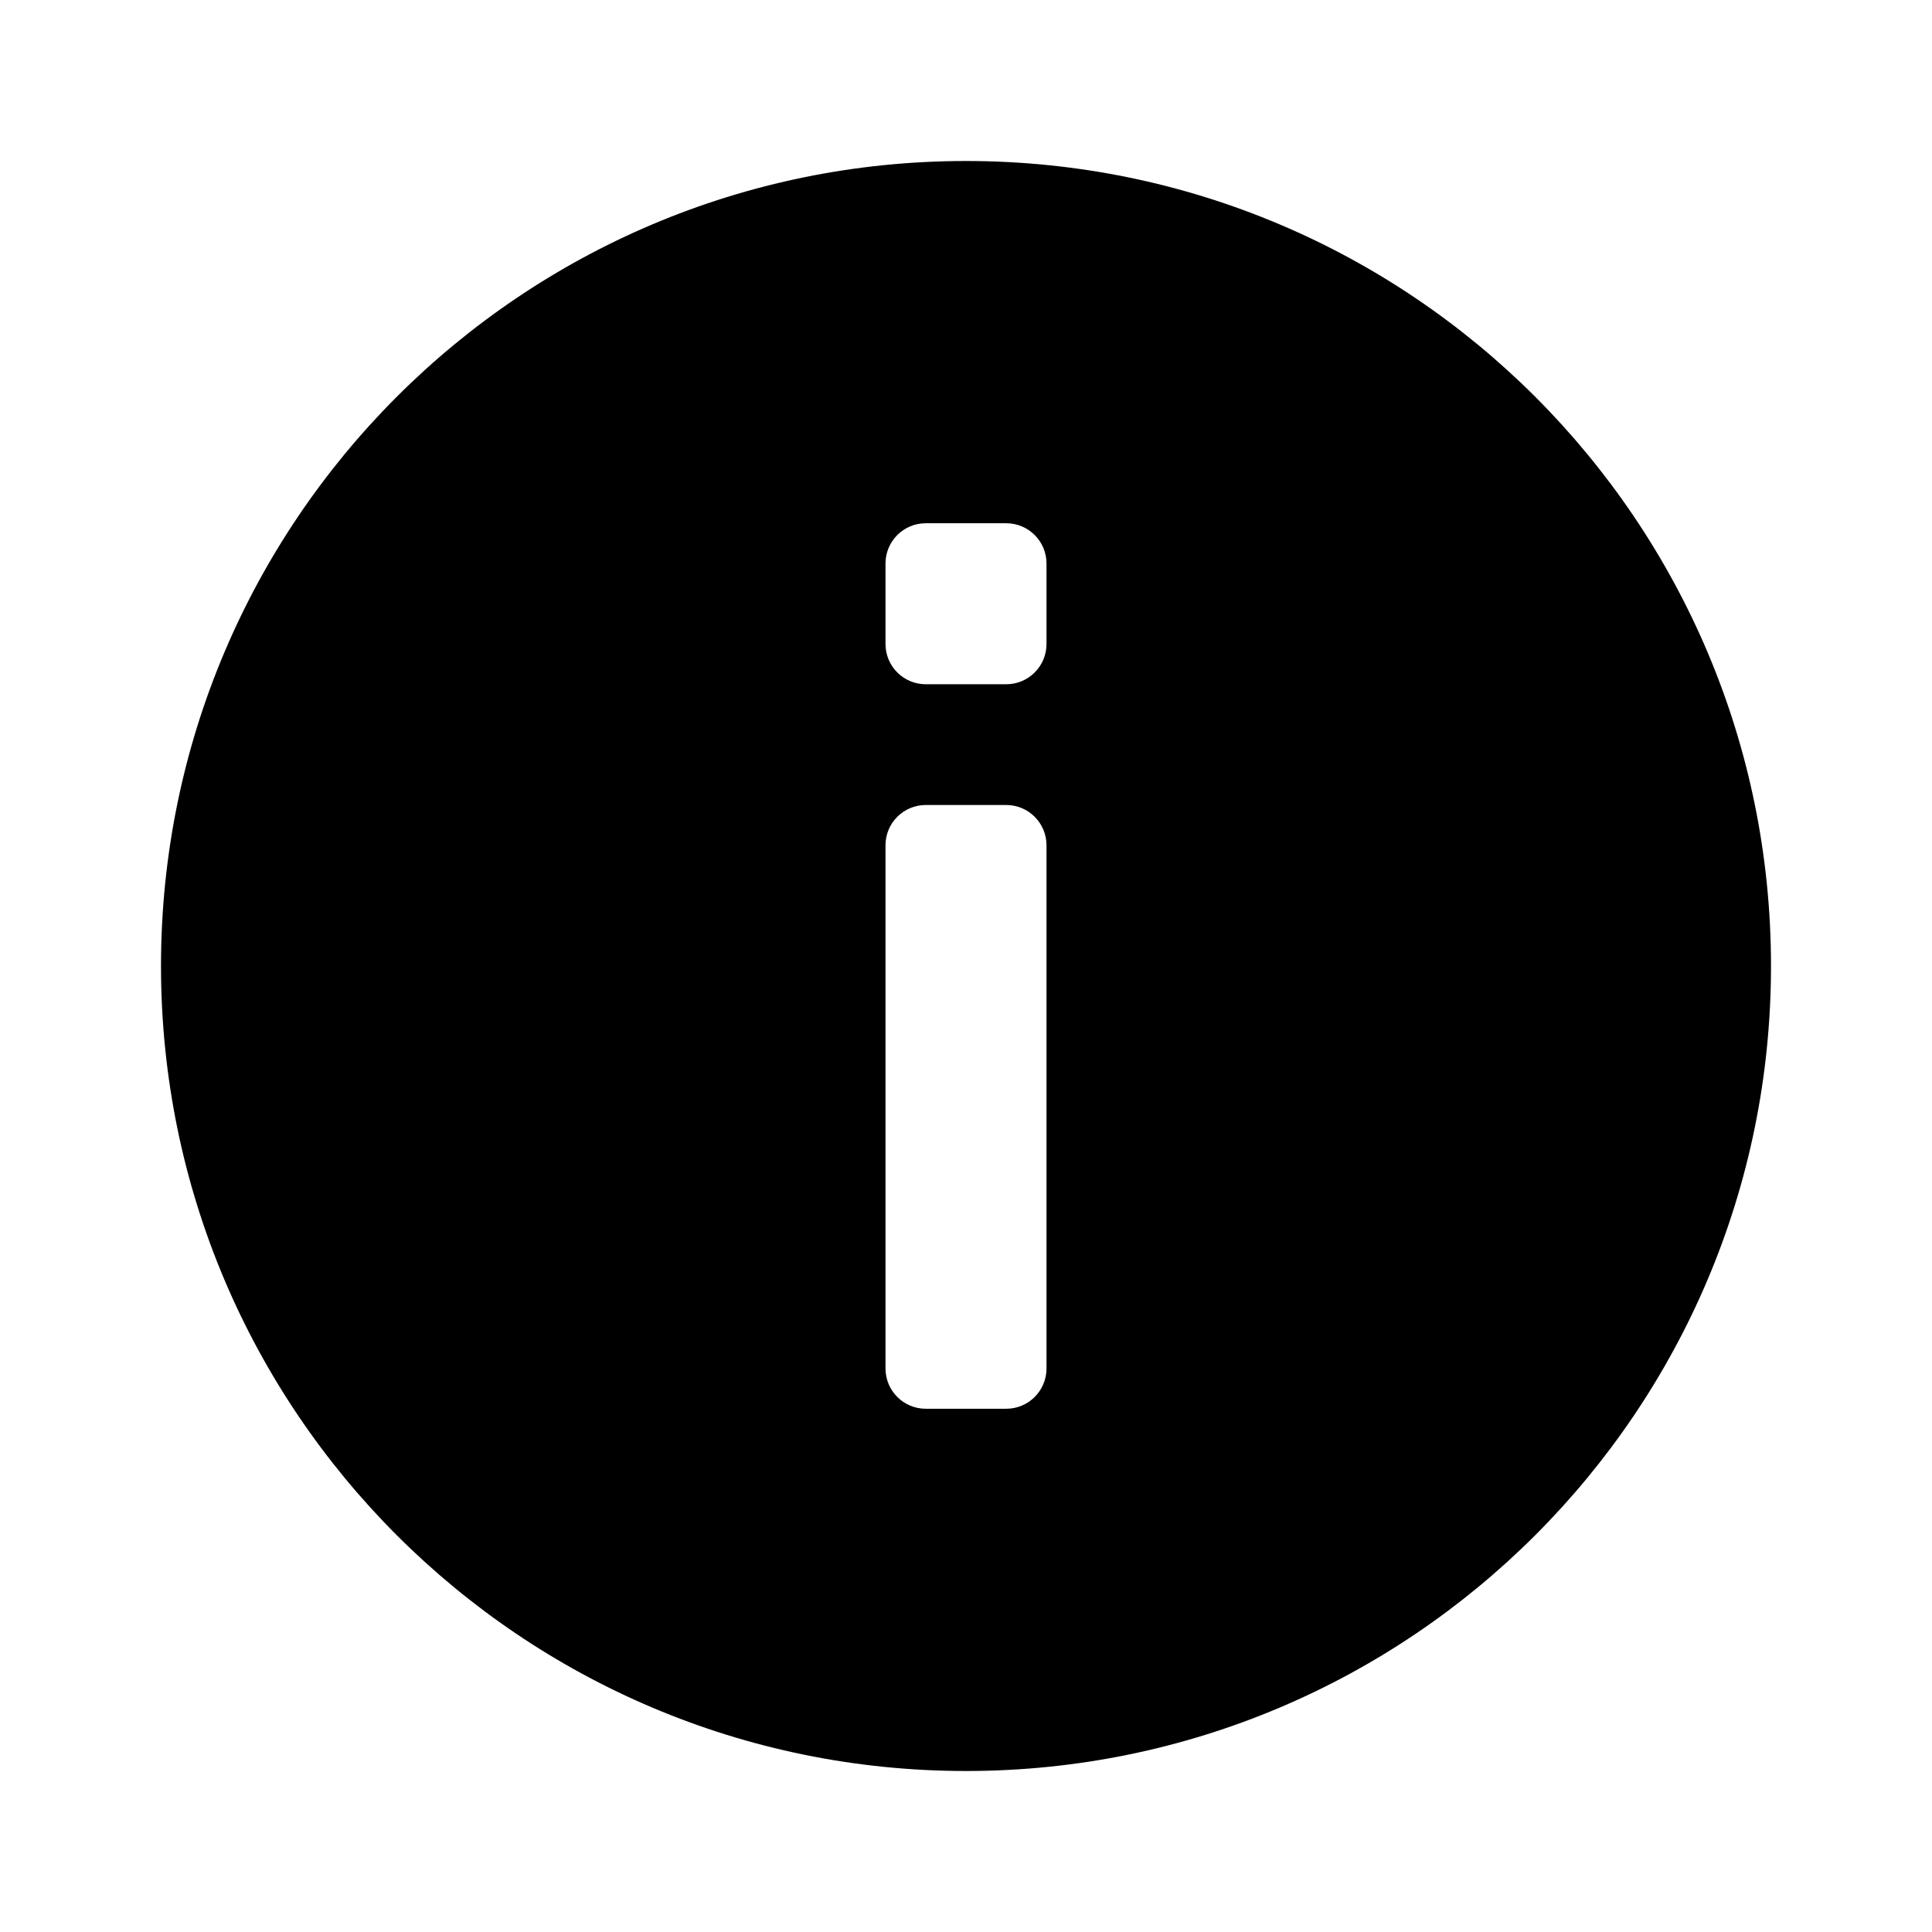
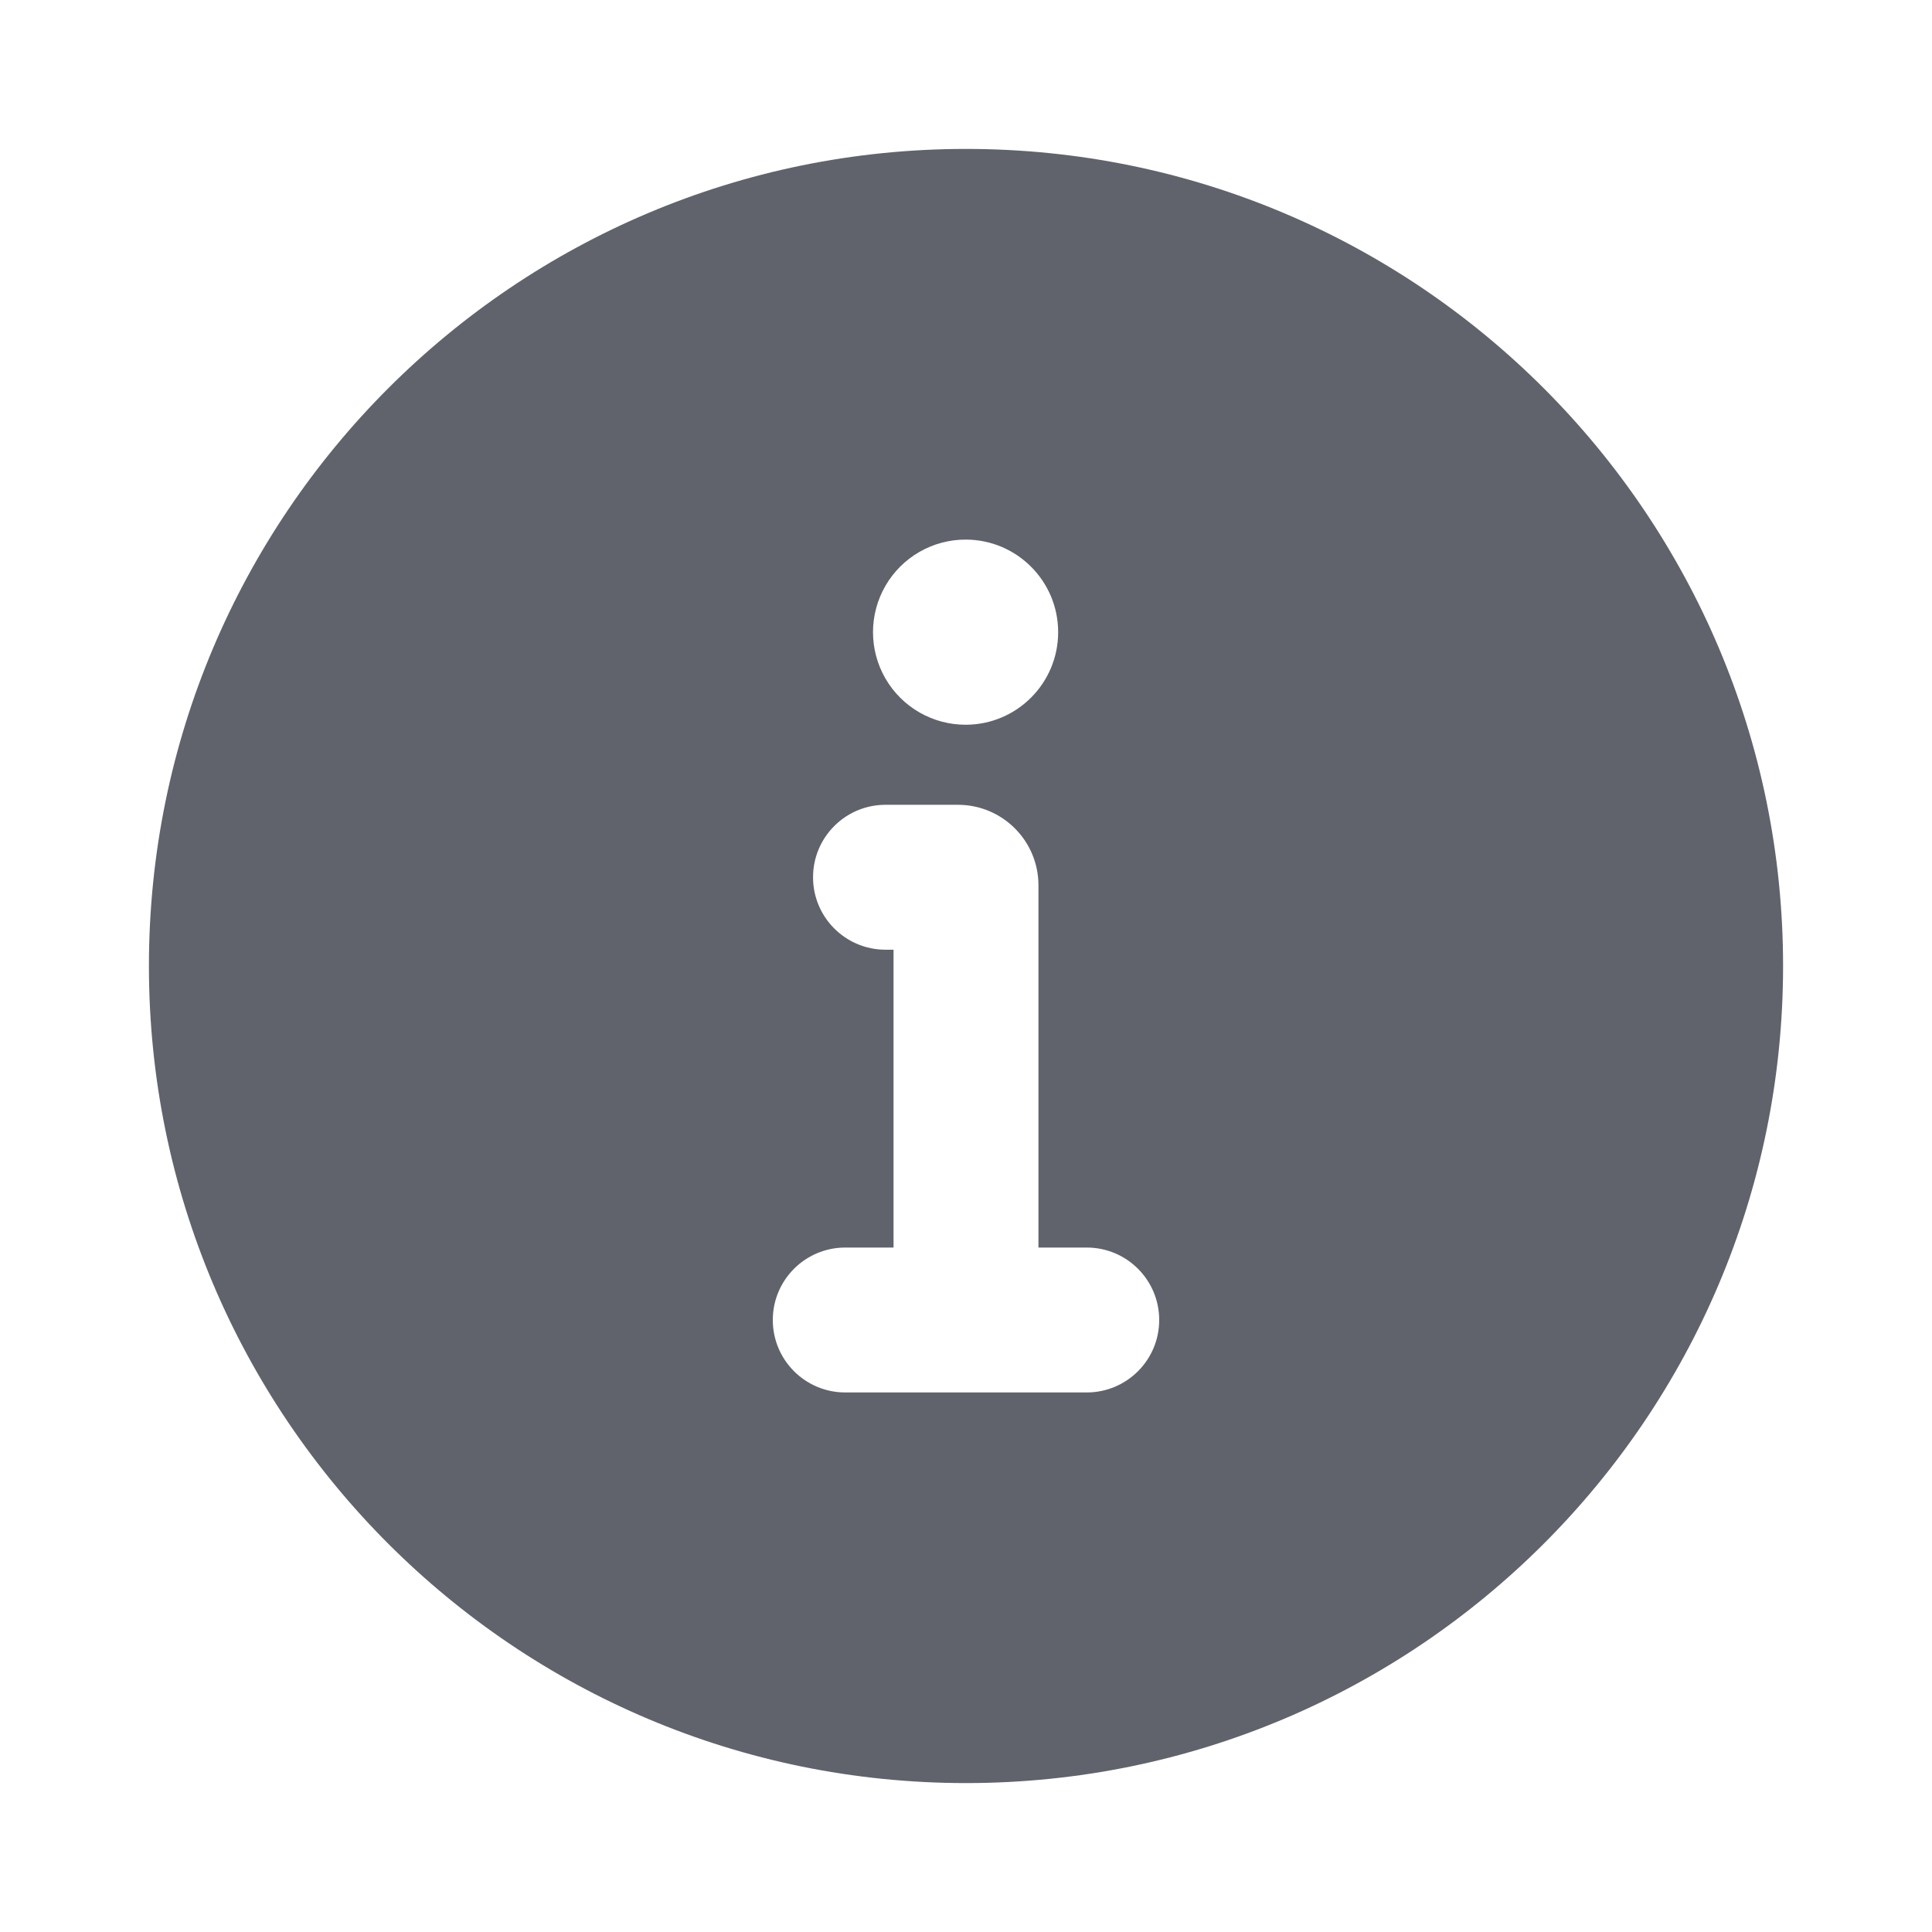
- <svg xmlns="http://www.w3.org/2000/svg" viewBox="0 0 1024 1024" version="1.1">
-   <path d="M512 85.333c235.648 0 426.667 191.019 426.667 426.667s-191.019 426.667-426.667 426.667S85.333 747.648 85.333 512 276.352 85.333 512 85.333z m21.333 341.333h-42.667a21.333 21.333 0 0 0-21.333 21.333v277.333a21.333 21.333 0 0 0 21.333 21.333h42.667a21.333 21.333 0 0 0 21.333-21.333V448a21.333 21.333 0 0 0-21.333-21.333z m0-149.333h-42.667a21.333 21.333 0 0 0-21.333 21.333v42.667a21.333 21.333 0 0 0 21.333 21.333h42.667a21.333 21.333 0 0 0 21.333-21.333v-42.667a21.333 21.333 0 0 0-21.333-21.333z" p-id="47561" />
+ <svg xmlns="http://www.w3.org/2000/svg" t="1761651899676" class="icon" viewBox="0 0 1024 1024" version="1.1" p-id="14250" width="200" height="200">
+   <path d="M512 78.933c239.168 0 433.067 193.899 433.067 433.067S751.147 945.067 512 945.067 78.933 751.147 78.933 512 272.853 78.933 512 78.933z m-42.667 347.627a38.4 38.4 0 1 0 0 76.8h4.267v157.867H448a38.4 38.4 0 1 0 0 76.8h128a38.4 38.4 0 0 0 0-76.8h-25.6v-192a42.667 42.667 0 0 0-42.667-42.667H469.333z m42.667-140.565a49.067 49.067 0 1 0 0 98.133 49.067 49.067 0 0 0 0-98.133z" fill="#60636B" p-id="14251" />
</svg>
